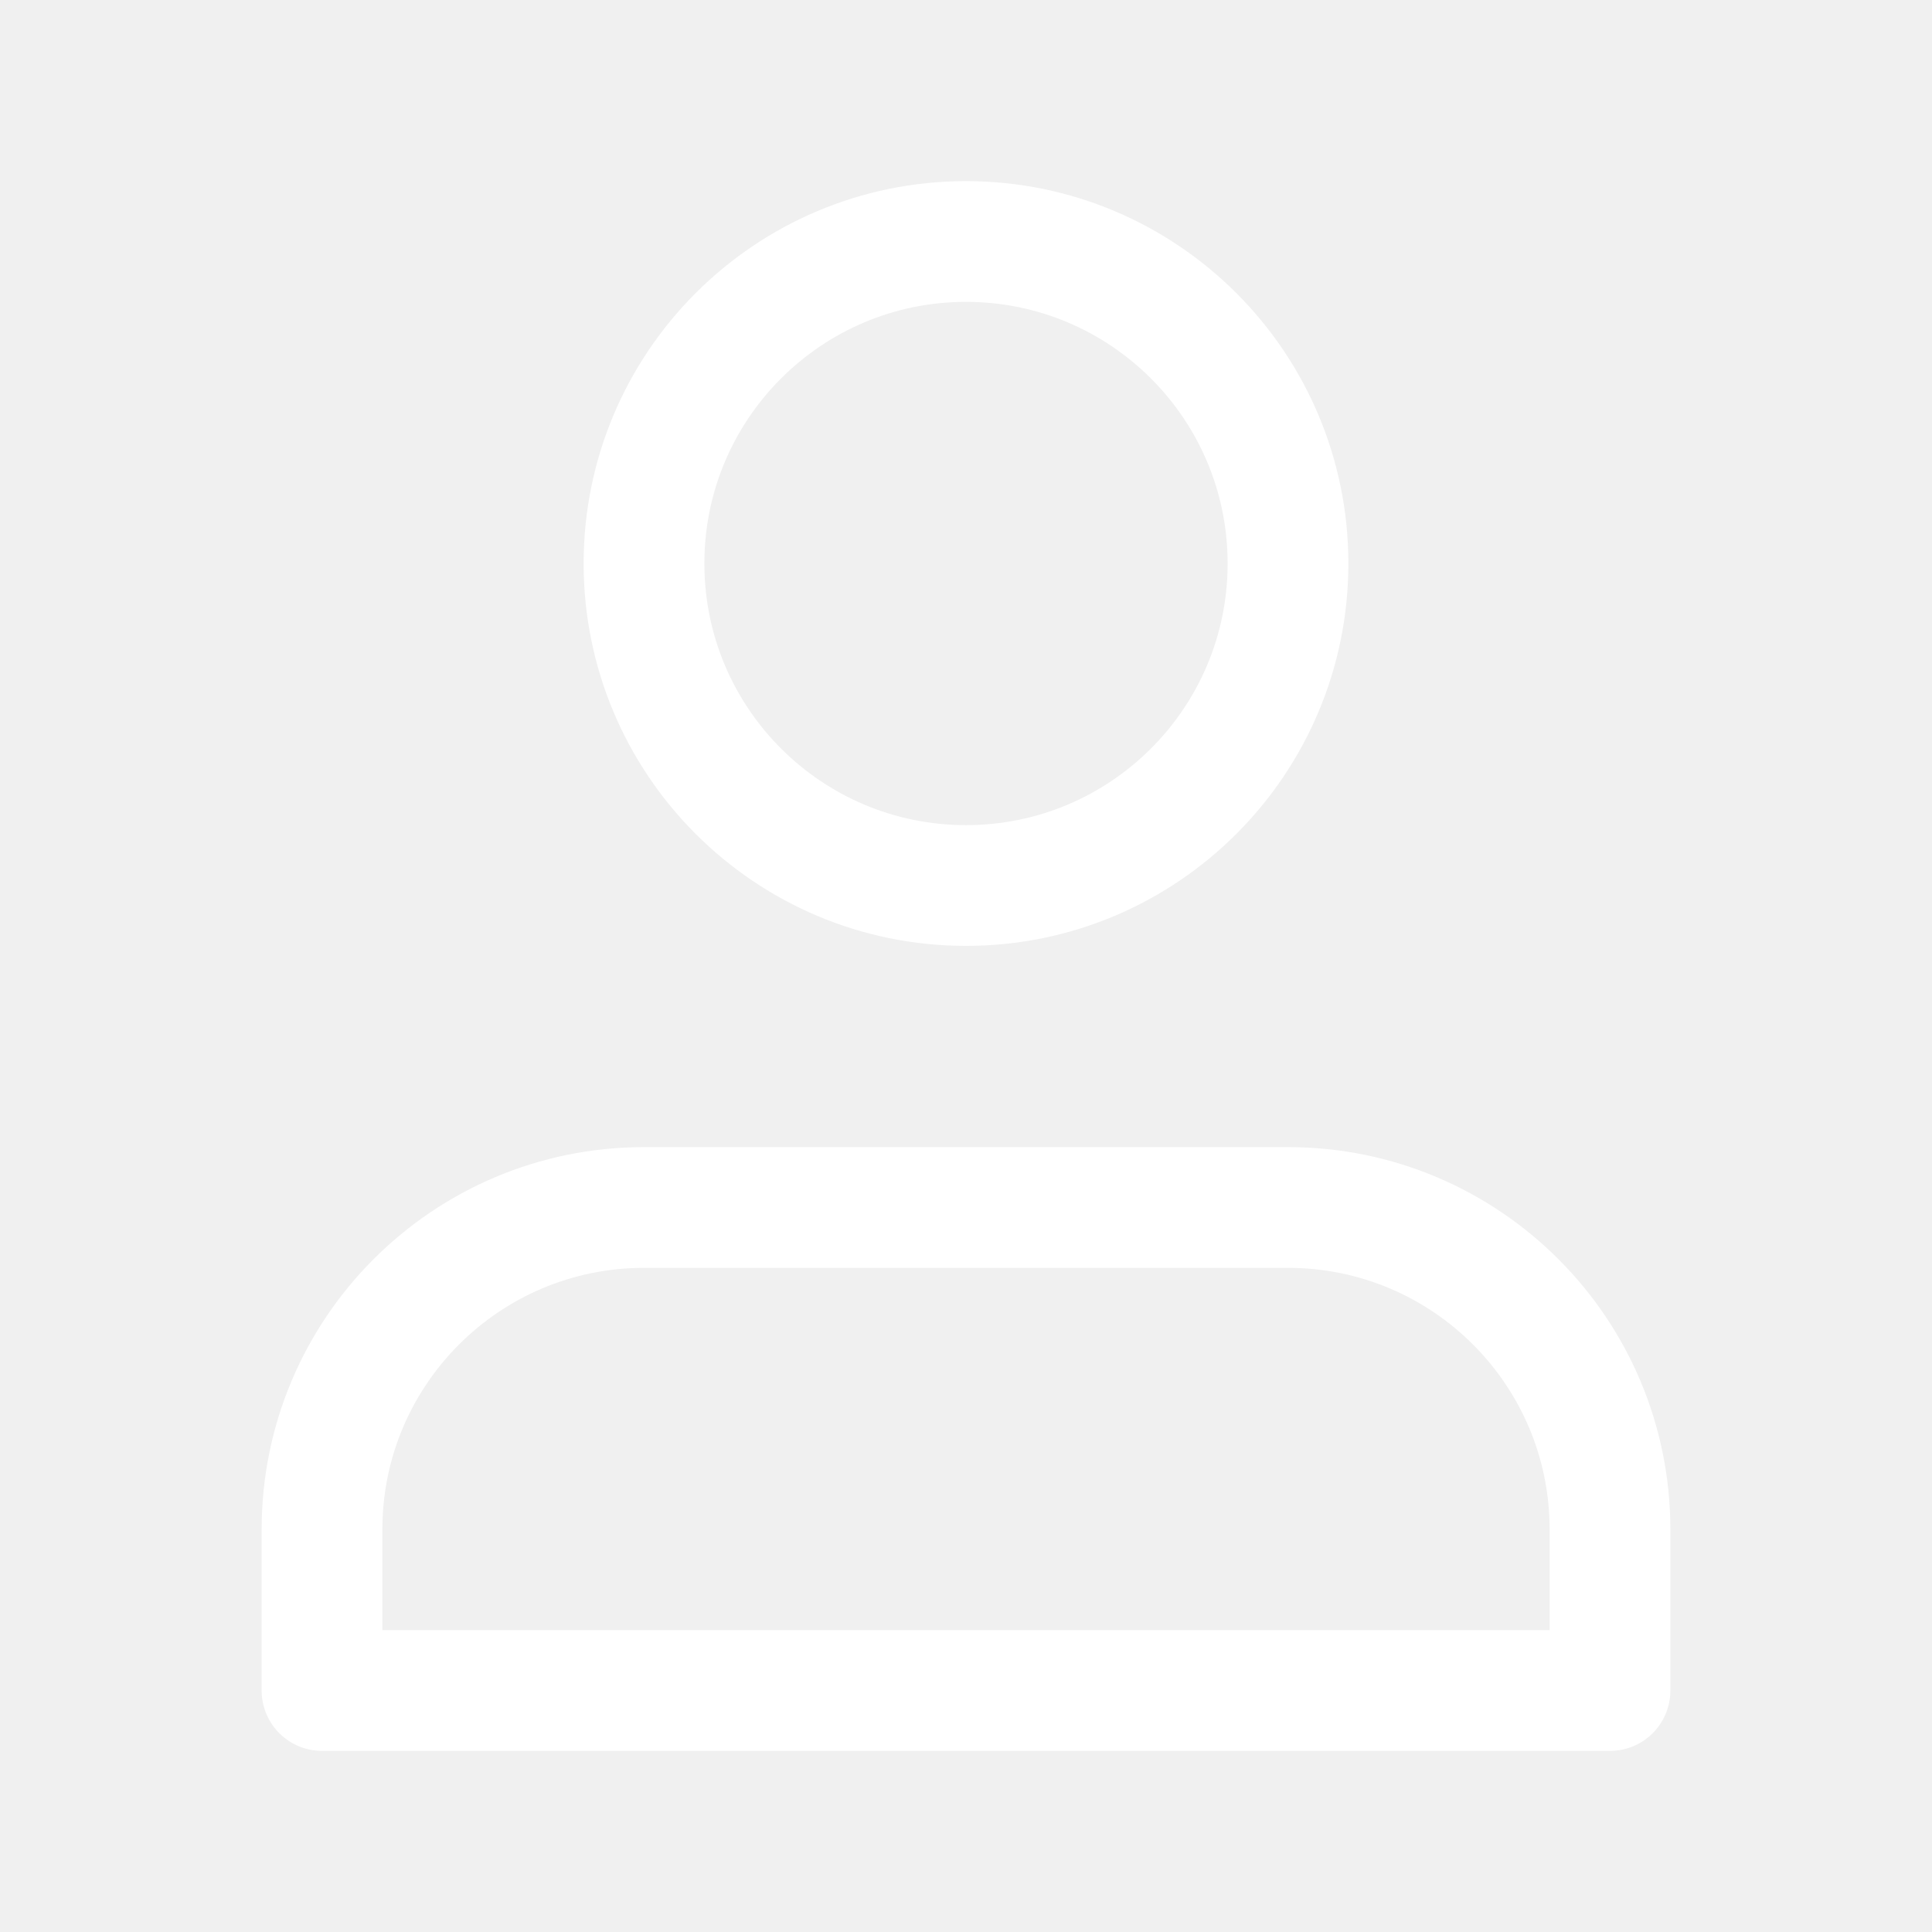
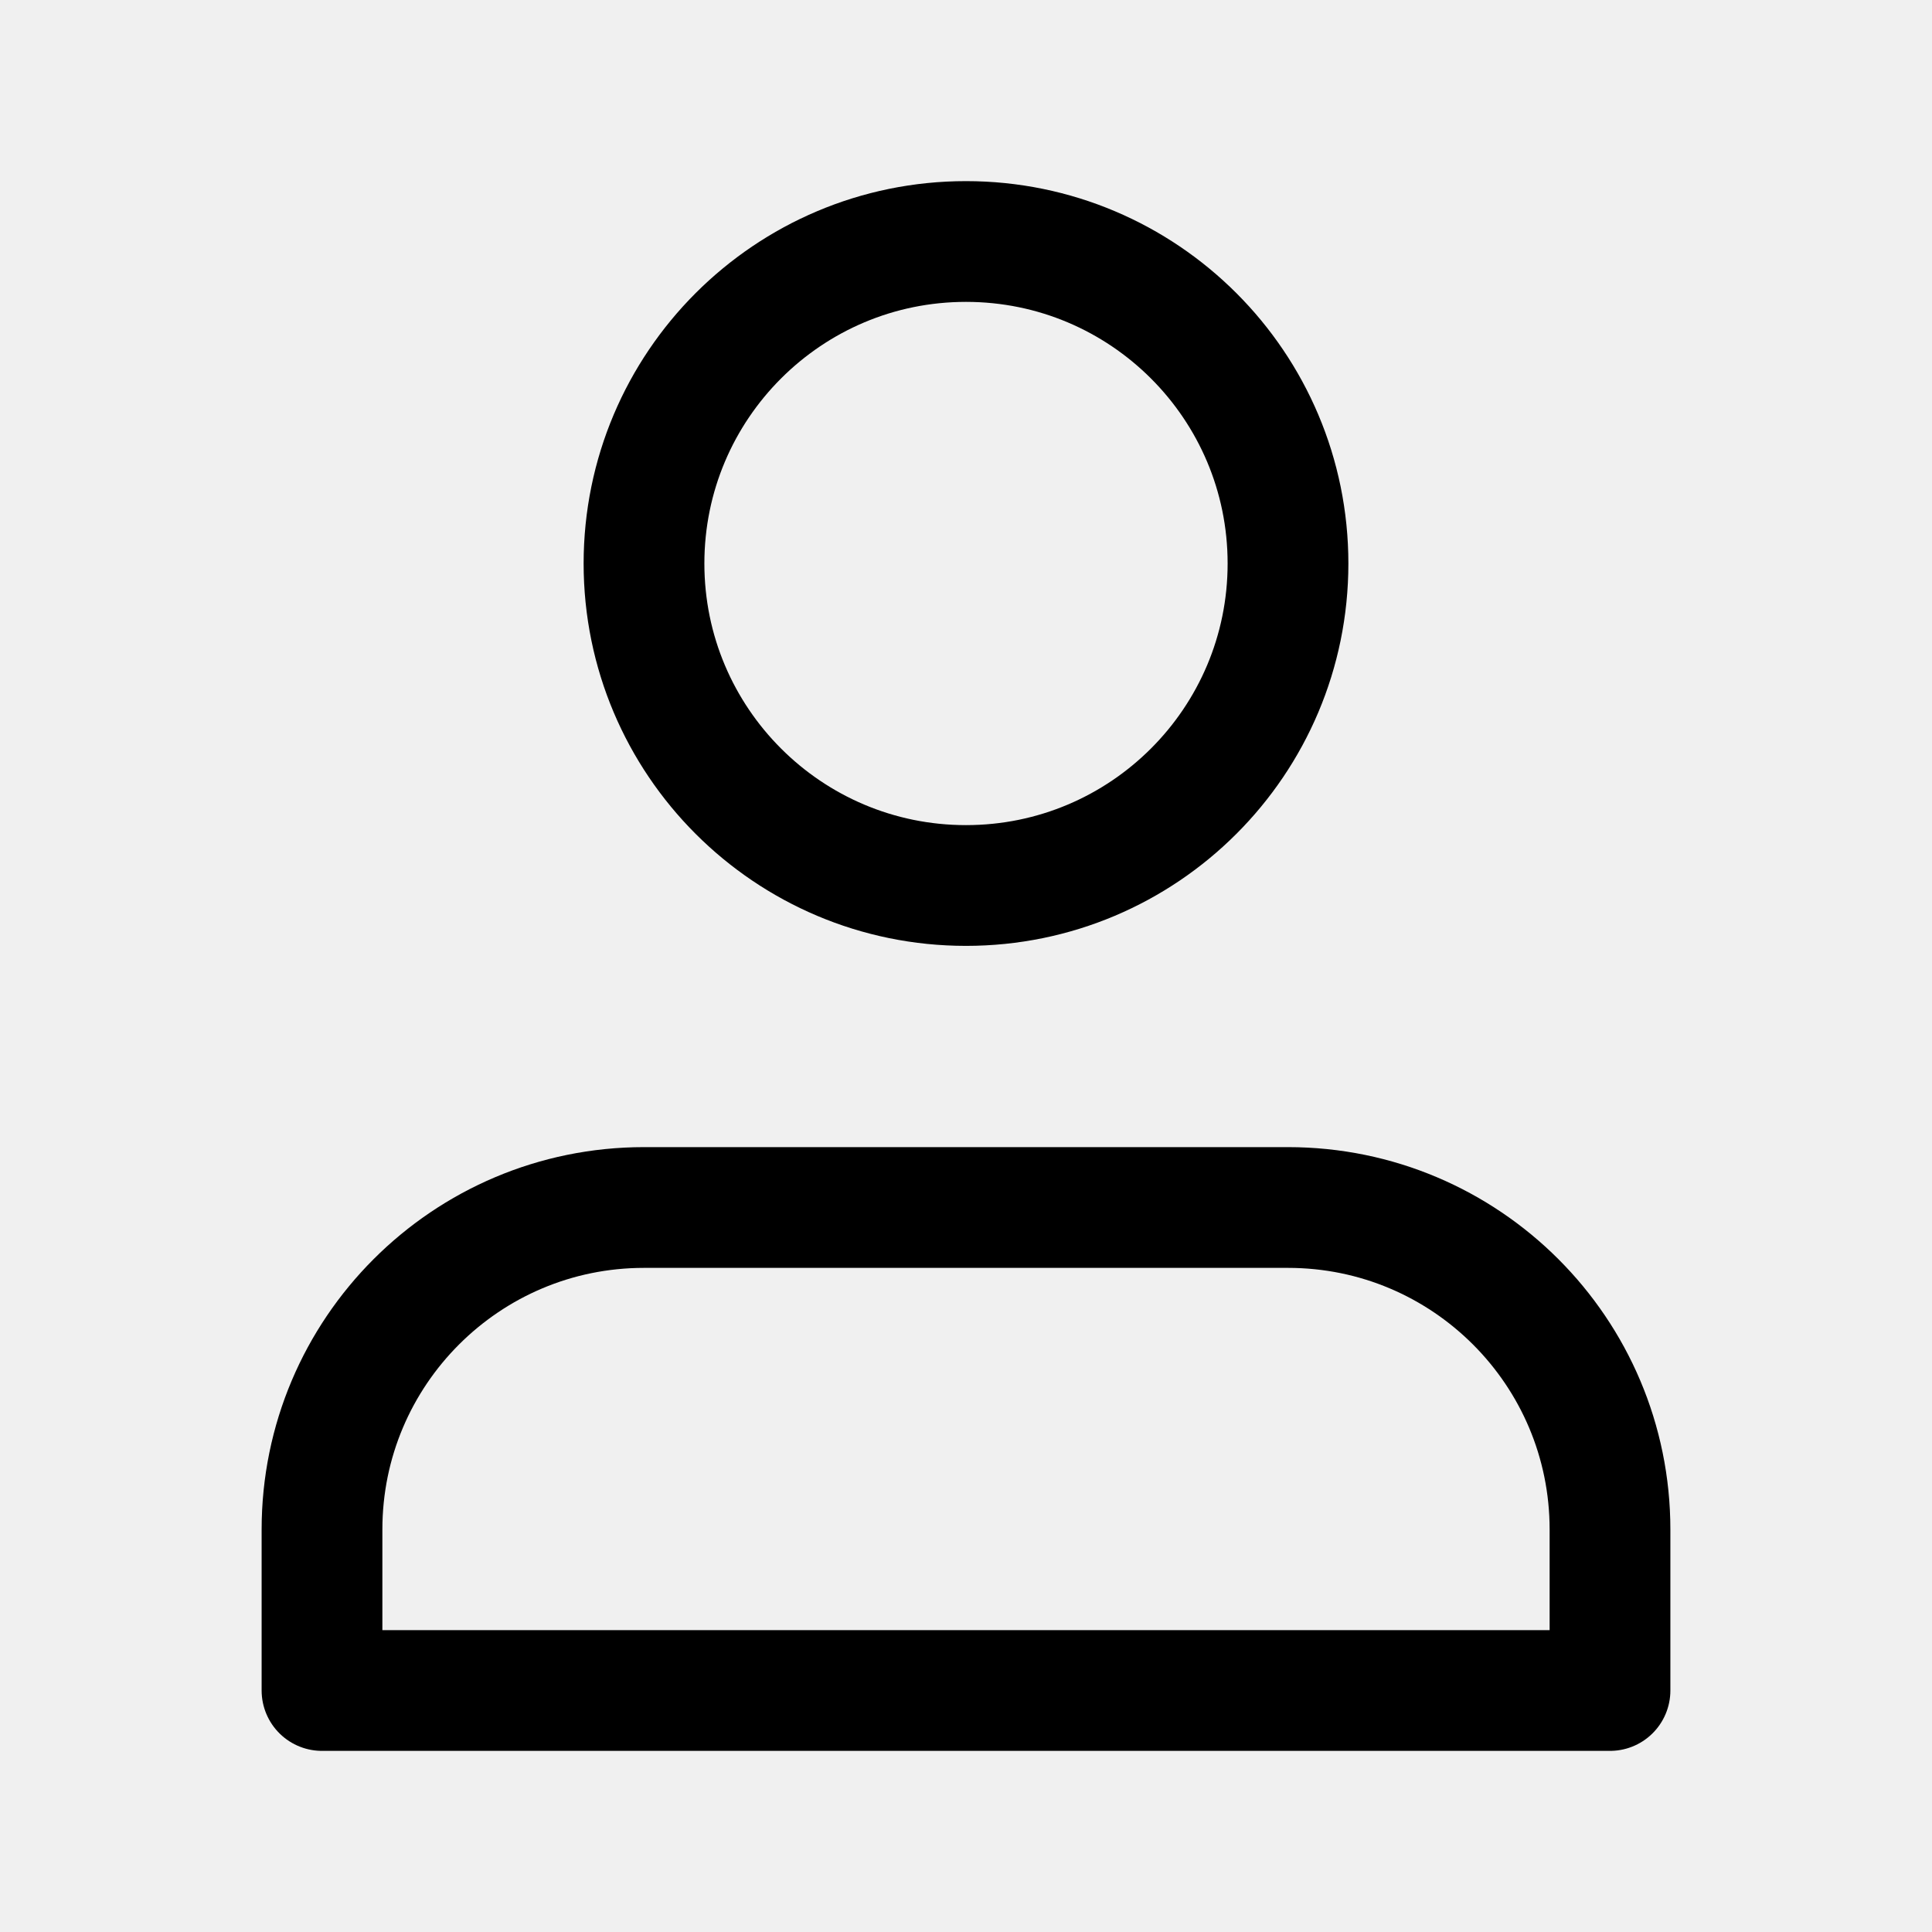
- <svg xmlns="http://www.w3.org/2000/svg" viewBox="0 0 24 24" fill="none" stroke="#ffffff">
+ <svg xmlns="http://www.w3.org/2000/svg" viewBox="0 0 24 24" fill="none" stroke="#000000">
  <g id="SVGRepo_bgCarrier" stroke-width="0" />
  <g id="SVGRepo_tracerCarrier" stroke-linecap="round" stroke-linejoin="round" />
  <g id="SVGRepo_iconCarrier">
-     <path d="M16 15H8C5.791 15 4 16.791 4 19V21H20V19C20 16.791 18.209 15 16 15Z" stroke="#ffffff" stroke-width="1.5" stroke-linecap="round" stroke-linejoin="round" />
-     <path d="M12 11C14.209 11 16 9.209 16 7C16 4.791 14.209 3 12 3C9.791 3 8 4.791 8 7C8 9.209 9.791 11 12 11Z" stroke="#ffffff" stroke-width="1.5" stroke-linecap="round" stroke-linejoin="round" />
+     <path d="M16 15H8C5.791 15 4 16.791 4 19V21H20V19C20 16.791 18.209 15 16 15Z" stroke="#000000" stroke-width="1.5" stroke-linecap="round" stroke-linejoin="round" />
+     <path d="M12 11C14.209 11 16 9.209 16 7C16 4.791 14.209 3 12 3C9.791 3 8 4.791 8 7C8 9.209 9.791 11 12 11Z" stroke="#000000" stroke-width="1.5" stroke-linecap="round" stroke-linejoin="round" />
  </g>
</svg>
